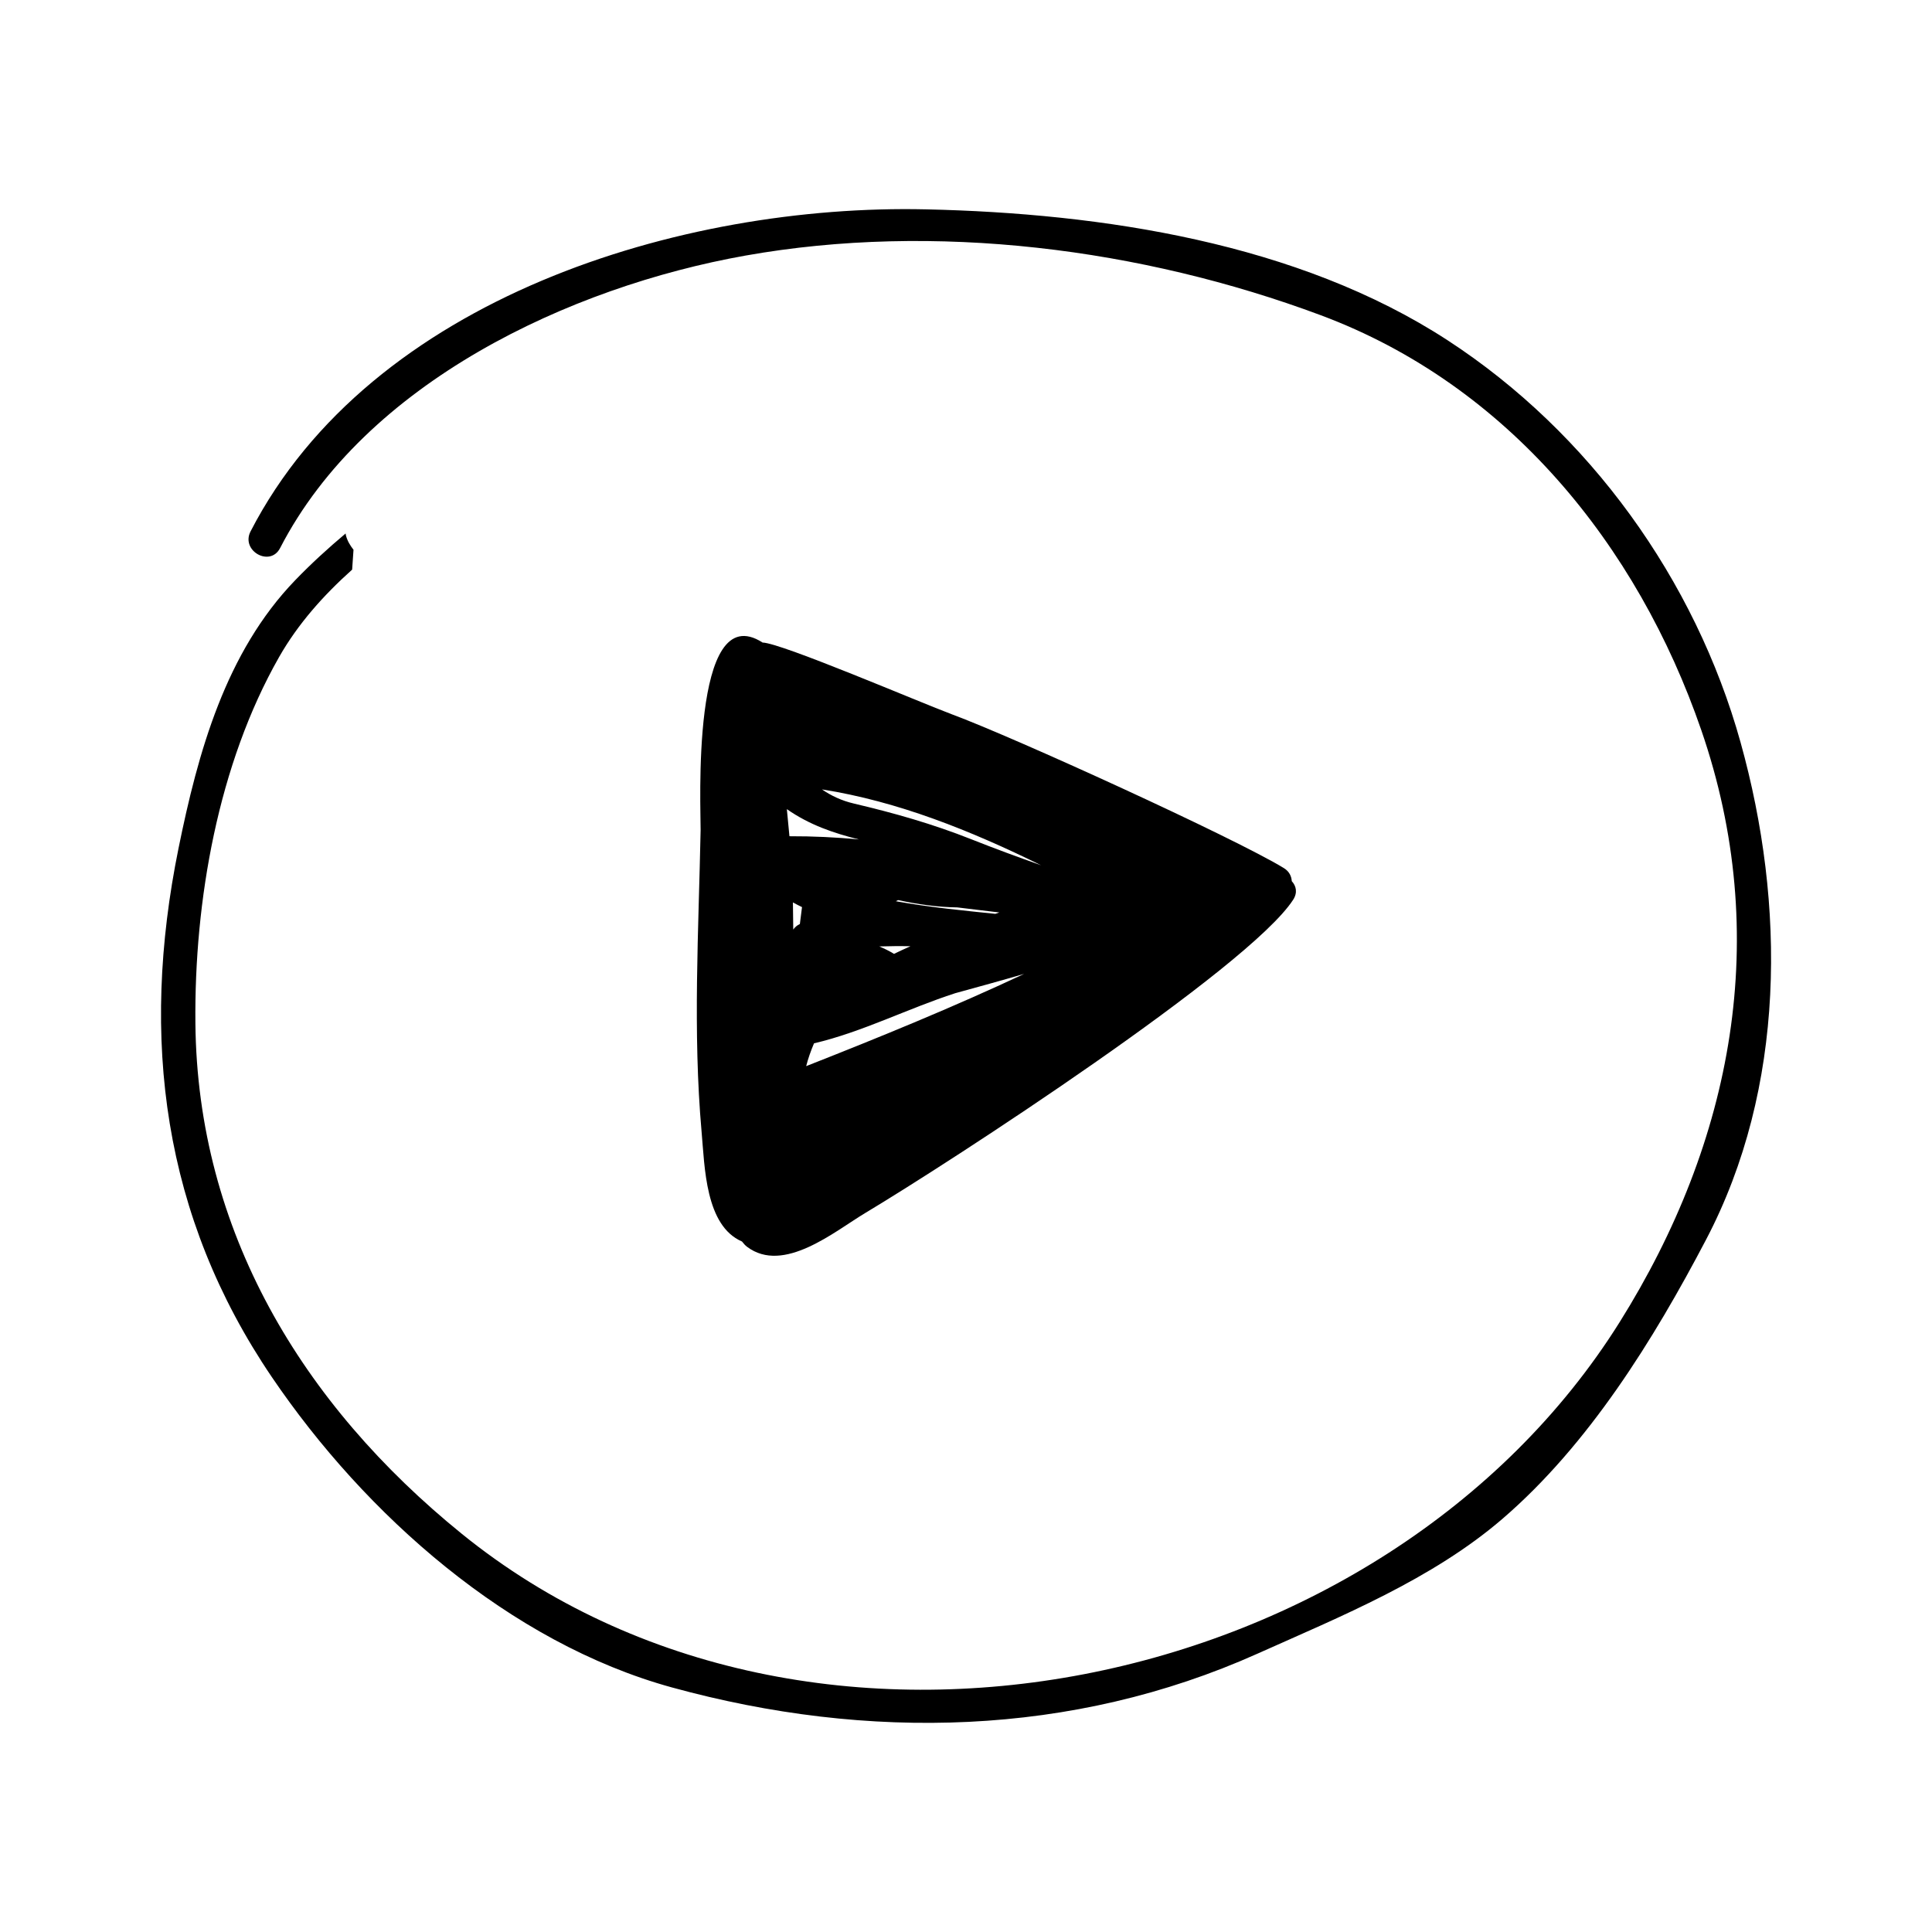
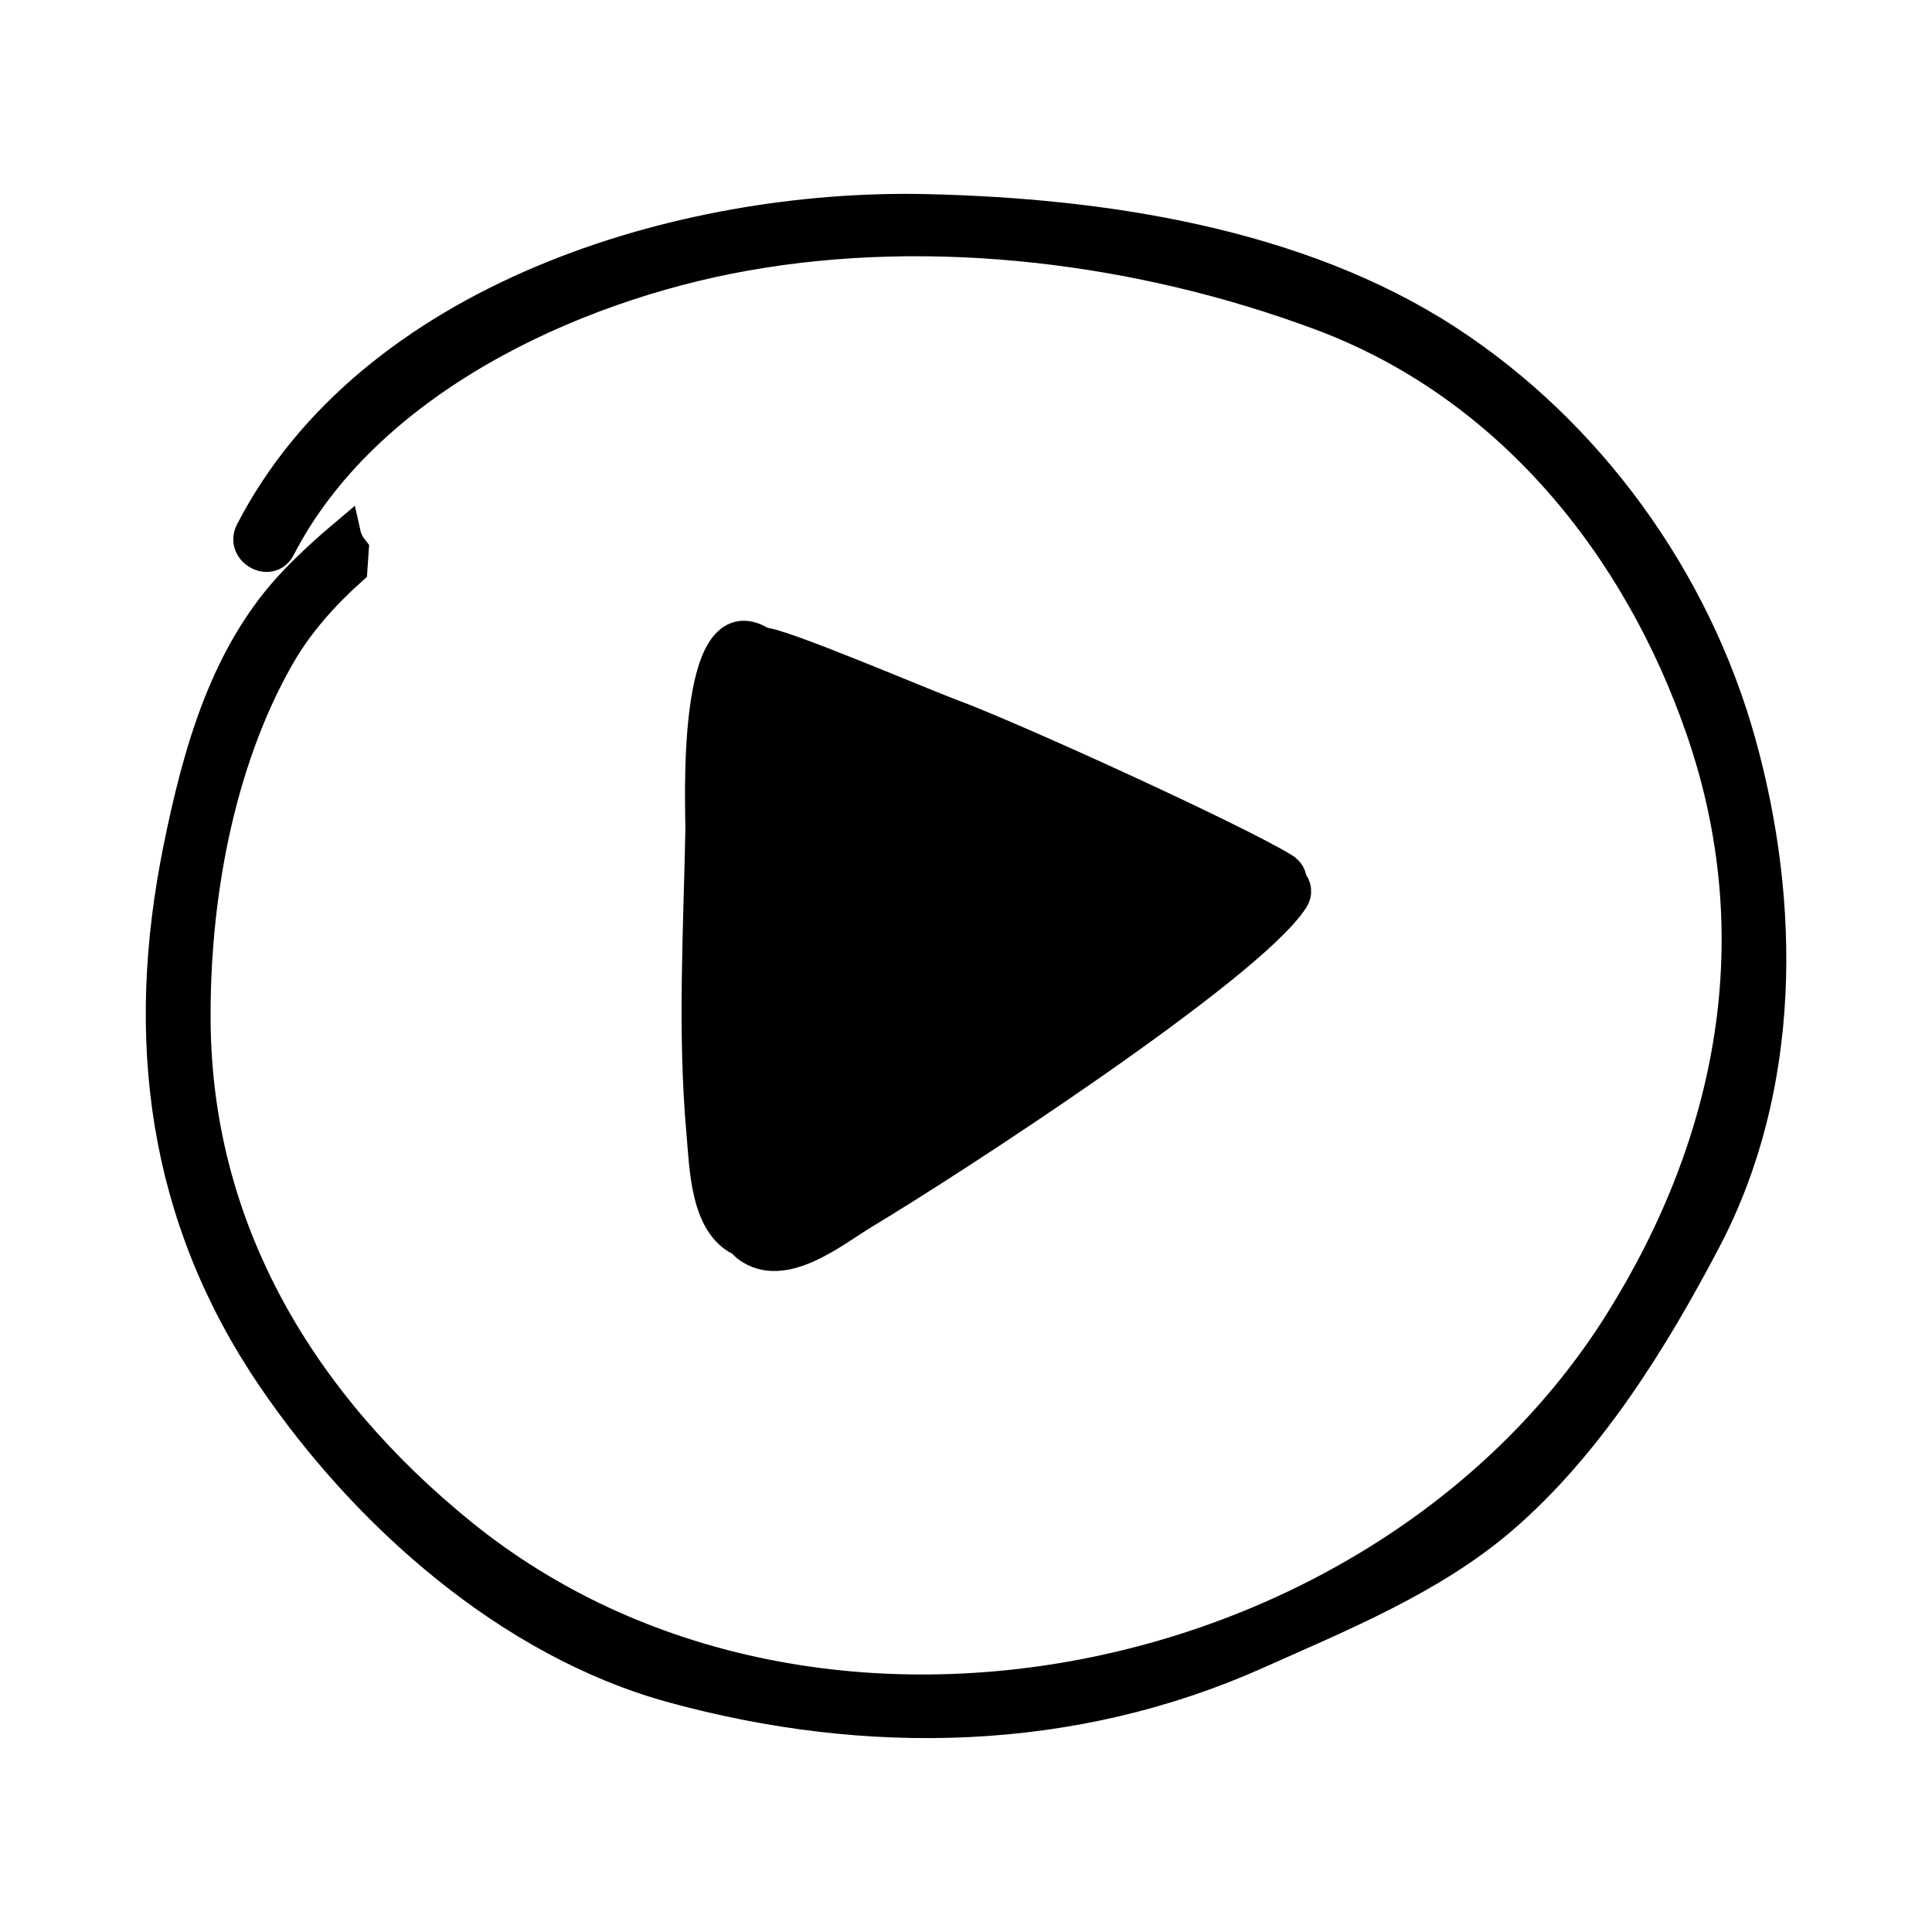
<svg xmlns="http://www.w3.org/2000/svg" fill="inherit" height="200px" width="200px" version="1.1" id="Capa_1" viewBox="-5.28 -5.28 63.38 63.38" xml:space="preserve" stroke="inherit">
  <g id="SVGRepo_bgCarrier" stroke-width="0" />
  <g id="SVGRepo_tracerCarrier" stroke-linecap="round" stroke-linejoin="round" />
  <g id="SVGRepo_iconCarrier">
    <g>
-       <path d="M51.82,19.074c-1.488-5.344-4.965-10.164-9.608-13.189C37.292,2.68,30.86,1.717,25.106,1.588 C17.071,1.404,6.893,4.49,2.94,12.152c-0.329,0.637,0.64,1.184,0.969,0.547c2.801-5.43,9.491-8.566,15.263-9.594 c6.209-1.104,12.998-0.236,18.873,1.955c6.134,2.287,10.393,7.537,12.486,13.611c2.33,6.758,1.04,13.488-2.679,19.424 c-7.678,12.252-26.522,16.229-37.982,6.943c-5.25-4.254-8.674-9.945-8.74-16.752c-0.039-4.012,0.743-8.492,2.746-12.012 c0.621-1.09,1.455-2.024,2.396-2.867c0.014-0.219,0.03-0.436,0.045-0.652c-0.109-0.139-0.202-0.289-0.25-0.475 c-0.005-0.021-0.004-0.037-0.009-0.059c-0.572,0.481-1.126,0.986-1.65,1.529c-2.291,2.371-3.194,5.66-3.832,8.801 c-1.268,6.24-0.515,12.074,3.063,17.346c3.063,4.514,7.787,8.715,13.131,10.182c6.42,1.762,13.123,1.613,19.198-1.108 c2.749-1.23,5.729-2.438,8.039-4.424c2.833-2.438,4.961-5.881,6.679-9.156C53.305,30.399,53.303,24.397,51.82,19.074z" />
-       <path d="M17.736,31.85c0.103,1.15,0.121,3.08,1.325,3.598c0.051,0.066,0.105,0.127,0.167,0.174 c1.198,0.902,2.868-0.504,3.876-1.109c2.797-1.674,12.586-8.037,14.039-10.277c0.151-0.234,0.098-0.455-0.046-0.609 c-0.01-0.16-0.081-0.318-0.258-0.428c-1.622-0.992-8.87-4.297-10.89-5.045c-1.044-0.389-5.593-2.34-6.212-2.355 c-2.373-1.525-2.021,5.525-2.033,6.152C17.639,25.235,17.444,28.574,17.736,31.85z M20.96,25.033 c-0.088,0.039-0.162,0.102-0.217,0.182c-0.004-0.299-0.009-0.596-0.011-0.891c0.096,0.055,0.197,0.104,0.298,0.154 C21.009,24.66,20.984,24.846,20.96,25.033z M21.167,29.695c0.063-0.248,0.151-0.498,0.257-0.748 c1.583-0.371,3.088-1.146,4.634-1.645c0.754-0.207,1.509-0.414,2.259-0.633C25.981,27.764,23.595,28.74,21.167,29.695z M24.587,25.762c-0.18,0.082-0.362,0.162-0.539,0.25c-0.158-0.098-0.319-0.174-0.483-0.244 C23.905,25.758,24.246,25.754,24.587,25.762z M24.108,24.285c0.023-0.014,0.048-0.025,0.074-0.037 c0.642,0.137,1.284,0.231,1.944,0.24c0.459,0.055,0.918,0.113,1.378,0.166c-0.044,0.016-0.088,0.029-0.133,0.045 C26.401,24.598,25.23,24.488,24.108,24.285z M28.874,23.106c-0.761-0.27-1.523-0.549-2.291-0.854 c-1.265-0.502-2.525-0.859-3.846-1.17c-0.413-0.096-0.753-0.26-1.052-0.465C24.175,21.008,26.571,21.971,28.874,23.106z M22.896,22.258c-0.75-0.072-1.509-0.107-2.278-0.105c-0.026-0.297-0.056-0.592-0.085-0.889 C21.281,21.785,22.06,22.047,22.896,22.258z" />
+       <path fill="currentColor" stroke="currentColor" d="M51.82,19.074c-1.488-5.344-4.965-10.164-9.608-13.189C37.292,2.68,30.86,1.717,25.106,1.588 C17.071,1.404,6.893,4.49,2.94,12.152c-0.329,0.637,0.64,1.184,0.969,0.547c2.801-5.43,9.491-8.566,15.263-9.594 c6.209-1.104,12.998-0.236,18.873,1.955c6.134,2.287,10.393,7.537,12.486,13.611c2.33,6.758,1.04,13.488-2.679,19.424 c-7.678,12.252-26.522,16.229-37.982,6.943c-5.25-4.254-8.674-9.945-8.74-16.752c-0.039-4.012,0.743-8.492,2.746-12.012 c0.621-1.09,1.455-2.024,2.396-2.867c0.014-0.219,0.03-0.436,0.045-0.652c-0.109-0.139-0.202-0.289-0.25-0.475 c-0.005-0.021-0.004-0.037-0.009-0.059c-0.572,0.481-1.126,0.986-1.65,1.529c-2.291,2.371-3.194,5.66-3.832,8.801 c-1.268,6.24-0.515,12.074,3.063,17.346c3.063,4.514,7.787,8.715,13.131,10.182c6.42,1.762,13.123,1.613,19.198-1.108 c2.749-1.23,5.729-2.438,8.039-4.424c2.833-2.438,4.961-5.881,6.679-9.156C53.305,30.399,53.303,24.397,51.82,19.074z" />
+       <path fill="currentColor" stroke="currentColor" d="M17.736,31.85c0.103,1.15,0.121,3.08,1.325,3.598c0.051,0.066,0.105,0.127,0.167,0.174 c1.198,0.902,2.868-0.504,3.876-1.109c2.797-1.674,12.586-8.037,14.039-10.277c0.151-0.234,0.098-0.455-0.046-0.609 c-0.01-0.16-0.081-0.318-0.258-0.428c-1.622-0.992-8.87-4.297-10.89-5.045c-1.044-0.389-5.593-2.34-6.212-2.355 c-2.373-1.525-2.021,5.525-2.033,6.152C17.639,25.235,17.444,28.574,17.736,31.85z M20.96,25.033 c-0.088,0.039-0.162,0.102-0.217,0.182c-0.004-0.299-0.009-0.596-0.011-0.891c0.096,0.055,0.197,0.104,0.298,0.154 C21.009,24.66,20.984,24.846,20.96,25.033z M21.167,29.695c0.063-0.248,0.151-0.498,0.257-0.748 c1.583-0.371,3.088-1.146,4.634-1.645c0.754-0.207,1.509-0.414,2.259-0.633C25.981,27.764,23.595,28.74,21.167,29.695z M24.587,25.762c-0.18,0.082-0.362,0.162-0.539,0.25c-0.158-0.098-0.319-0.174-0.483-0.244 C23.905,25.758,24.246,25.754,24.587,25.762z M24.108,24.285c0.023-0.014,0.048-0.025,0.074-0.037 c0.642,0.137,1.284,0.231,1.944,0.24c0.459,0.055,0.918,0.113,1.378,0.166c-0.044,0.016-0.088,0.029-0.133,0.045 C26.401,24.598,25.23,24.488,24.108,24.285z M28.874,23.106c-0.761-0.27-1.523-0.549-2.291-0.854 c-1.265-0.502-2.525-0.859-3.846-1.17c-0.413-0.096-0.753-0.26-1.052-0.465C24.175,21.008,26.571,21.971,28.874,23.106z M22.896,22.258c-0.75-0.072-1.509-0.107-2.278-0.105c-0.026-0.297-0.056-0.592-0.085-0.889 C21.281,21.785,22.06,22.047,22.896,22.258z" />
    </g>
  </g>
</svg>
